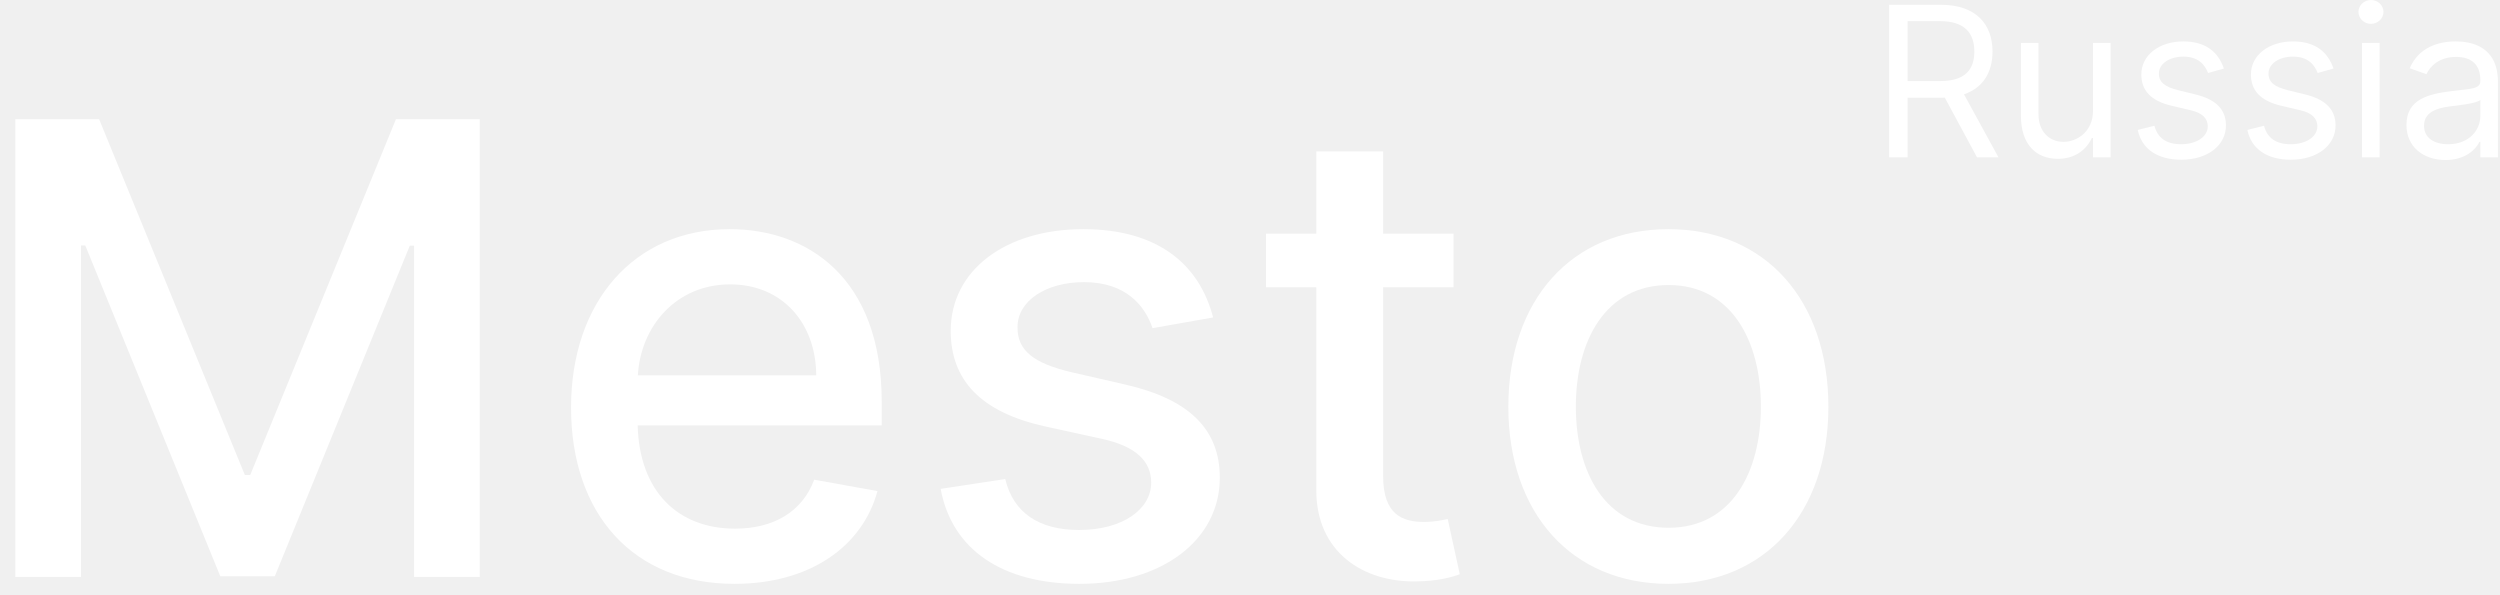
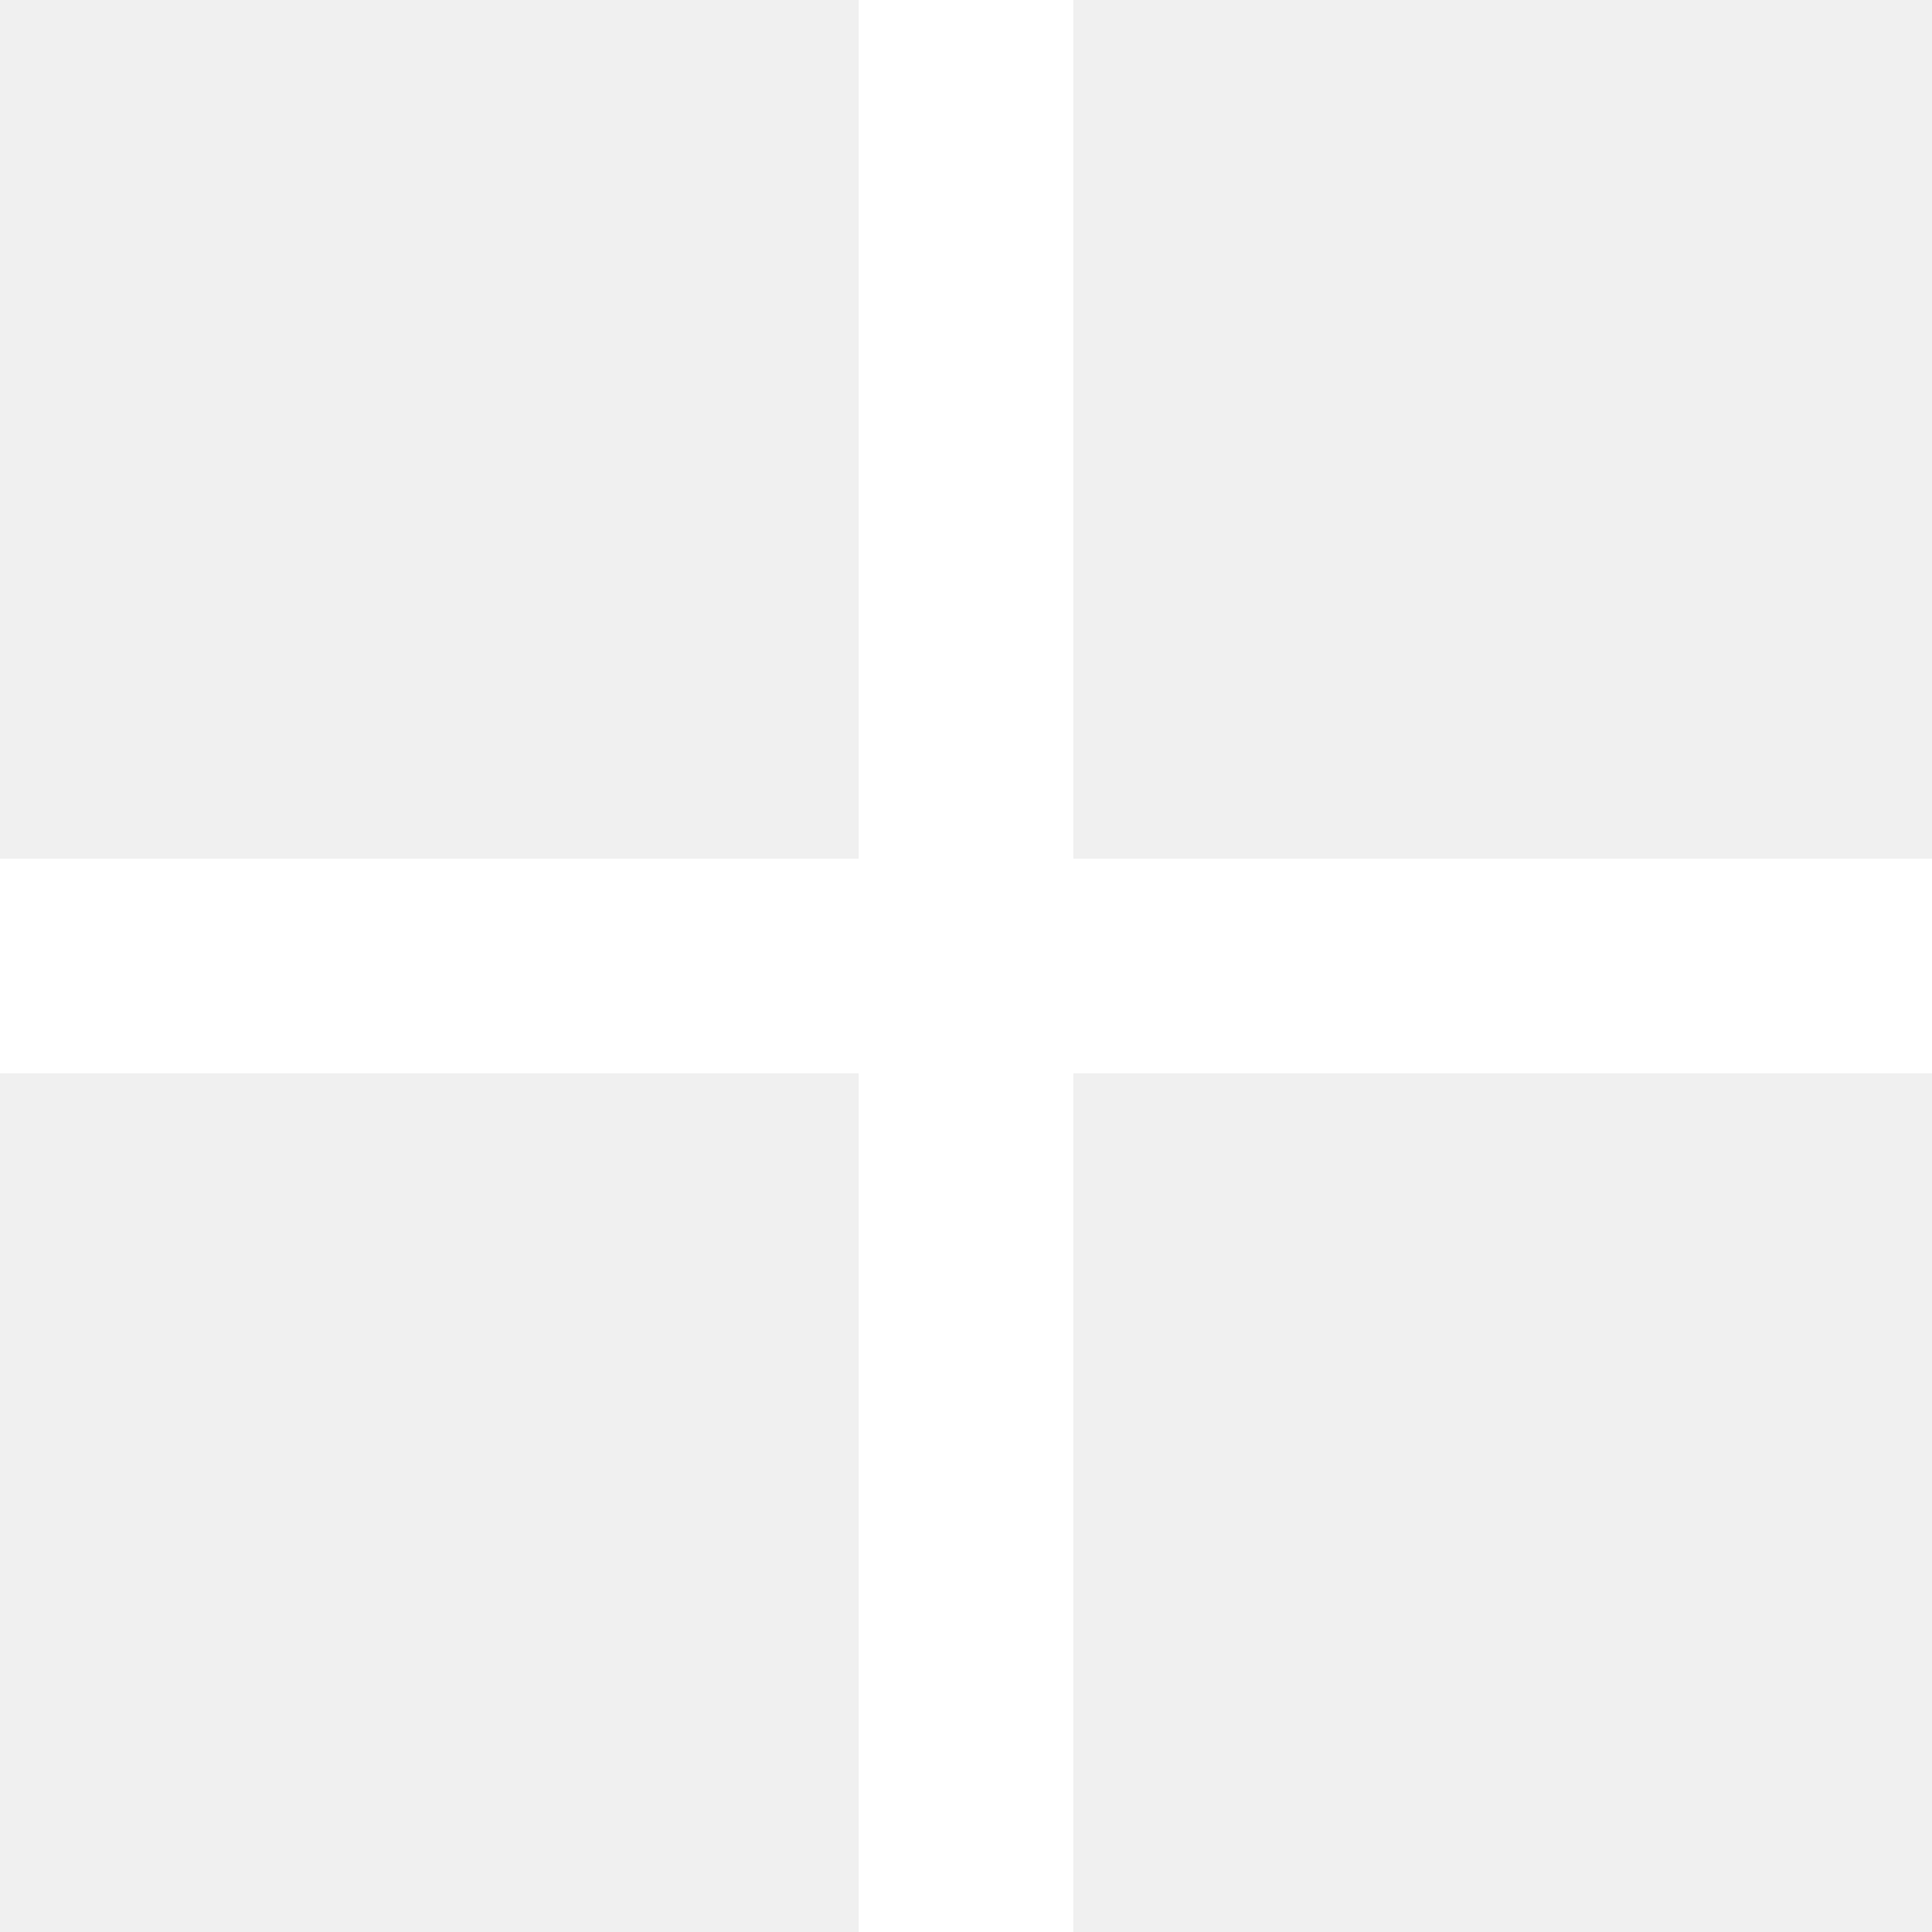
- <svg xmlns="http://www.w3.org/2000/svg" width="143" height="34" viewBox="0 0 143 34" fill="none">
-   <path d="M0.876 6.818V33H4.635V14.041H4.878L12.6 32.962H15.719L23.44 14.054H23.683V33H27.442V6.818H22.648L14.312 27.171H14.006L5.67 6.818H0.876Z" fill="white" />
-   <path d="M42.009 33.396C46.292 33.396 49.322 31.287 50.191 28.091L46.573 27.439C45.883 29.293 44.221 30.239 42.048 30.239C38.775 30.239 36.576 28.116 36.474 24.332H50.434V22.977C50.434 15.882 46.19 13.108 41.741 13.108C36.269 13.108 32.664 17.276 32.664 23.31C32.664 29.408 36.218 33.396 42.009 33.396ZM36.487 21.469C36.64 18.682 38.66 16.266 41.766 16.266C44.732 16.266 46.675 18.465 46.688 21.469H36.487Z" fill="white" />
-   <path d="M69.39 18.158C68.597 15.102 66.206 13.108 61.962 13.108C57.526 13.108 54.381 15.447 54.381 18.925C54.381 21.712 56.069 23.565 59.75 24.384L63.074 25.112C64.966 25.534 65.848 26.378 65.848 27.605C65.848 29.126 64.225 30.315 61.719 30.315C59.431 30.315 57.961 29.331 57.5 27.401L53.806 27.963C54.445 31.44 57.334 33.396 61.745 33.396C66.488 33.396 69.773 30.878 69.773 27.324C69.773 24.55 68.009 22.837 64.404 22.006L61.285 21.29C59.124 20.778 58.191 20.05 58.203 18.72C58.191 17.212 59.827 16.138 62 16.138C64.378 16.138 65.478 17.454 65.925 18.771L69.39 18.158Z" fill="white" />
-   <path d="M83.142 13.364H79.115V8.659H75.293V13.364H72.416V16.432H75.293V28.027C75.28 31.594 78.003 33.32 81.02 33.256C82.234 33.243 83.053 33.013 83.5 32.847L82.81 29.689C82.554 29.74 82.081 29.855 81.467 29.855C80.227 29.855 79.115 29.446 79.115 27.234V16.432H83.142V13.364Z" fill="white" />
-   <path d="M95.431 33.396C100.966 33.396 104.584 29.344 104.584 23.271C104.584 17.16 100.966 13.108 95.431 13.108C89.895 13.108 86.277 17.16 86.277 23.271C86.277 29.344 89.895 33.396 95.431 33.396ZM95.444 30.188C91.826 30.188 90.138 27.03 90.138 23.259C90.138 19.5 91.826 16.304 95.444 16.304C99.036 16.304 100.723 19.5 100.723 23.259C100.723 27.03 99.036 30.188 95.444 30.188Z" fill="white" />
-   <path d="M108.057 9H109.114V5.591H111.023C111.099 5.591 111.172 5.591 111.244 5.587L113.085 9H114.313L112.34 5.395C113.452 5.016 113.972 4.108 113.972 2.949C113.972 1.406 113.051 0.273 111.006 0.273H108.057V9ZM109.114 4.636V1.21H110.972C112.386 1.21 112.932 1.901 112.932 2.949C112.932 3.997 112.386 4.636 110.989 4.636H109.114Z" fill="white" />
-   <path d="M119.721 6.324C119.721 7.551 118.784 8.114 118.034 8.114C117.199 8.114 116.602 7.5 116.602 6.545V2.455H115.596V6.614C115.596 8.284 116.483 9.085 117.71 9.085C118.699 9.085 119.346 8.557 119.653 7.892H119.721V9H120.727V2.455H119.721V6.324Z" fill="white" />
-   <path d="M127.205 3.92C126.89 2.991 126.183 2.369 124.887 2.369C123.506 2.369 122.484 3.153 122.484 4.261C122.484 5.165 123.021 5.77 124.222 6.051L125.313 6.307C125.974 6.46 126.285 6.776 126.285 7.227C126.285 7.79 125.688 8.25 124.751 8.25C123.928 8.25 123.413 7.896 123.234 7.193L122.279 7.432C122.514 8.544 123.43 9.136 124.768 9.136C126.289 9.136 127.325 8.305 127.325 7.176C127.325 6.264 126.754 5.689 125.586 5.403L124.614 5.165C123.839 4.973 123.489 4.713 123.489 4.21C123.489 3.648 124.086 3.239 124.887 3.239C125.765 3.239 126.127 3.724 126.302 4.176L127.205 3.92Z" fill="white" />
-   <path d="M133.475 3.92C133.159 2.991 132.452 2.369 131.157 2.369C129.776 2.369 128.753 3.153 128.753 4.261C128.753 5.165 129.29 5.77 130.492 6.051L131.583 6.307C132.243 6.46 132.554 6.776 132.554 7.227C132.554 7.79 131.958 8.25 131.02 8.25C130.198 8.25 129.682 7.896 129.503 7.193L128.549 7.432C128.783 8.544 129.699 9.136 131.037 9.136C132.559 9.136 133.594 8.305 133.594 7.176C133.594 6.264 133.023 5.689 131.856 5.403L130.884 5.165C130.108 4.973 129.759 4.713 129.759 4.21C129.759 3.648 130.356 3.239 131.157 3.239C132.034 3.239 132.397 3.724 132.571 4.176L133.475 3.92Z" fill="white" />
-   <path d="M135.108 9H136.114V2.455H135.108V9ZM135.619 1.364C136.011 1.364 136.335 1.057 136.335 0.682C136.335 0.307 136.011 0 135.619 0C135.227 0 134.903 0.307 134.903 0.682C134.903 1.057 135.227 1.364 135.619 1.364Z" fill="white" />
-   <path d="M139.882 9.153C141.024 9.153 141.62 8.54 141.825 8.114H141.876V9H142.882V4.688C142.882 2.608 141.297 2.369 140.461 2.369C139.473 2.369 138.348 2.71 137.836 3.903L138.791 4.244C139.012 3.767 139.537 3.256 140.495 3.256C141.42 3.256 141.876 3.746 141.876 4.585V4.619C141.876 5.105 141.382 5.062 140.189 5.216C138.974 5.374 137.649 5.642 137.649 7.142C137.649 8.42 138.637 9.153 139.882 9.153ZM140.035 8.25C139.234 8.25 138.655 7.892 138.655 7.193C138.655 6.426 139.353 6.188 140.137 6.085C140.564 6.034 141.706 5.915 141.876 5.71V6.631C141.876 7.449 141.228 8.25 140.035 8.25Z" fill="white" />
+ <svg xmlns="http://www.w3.org/2000/svg" width="22" height="22" viewBox="0 0 22 22" fill="none">
+   <path d="M22 9.778H12.222V0H9.778V9.778H0V12.222H9.778V22H12.222V12.222H22V9.778Z" fill="white" />
</svg>
